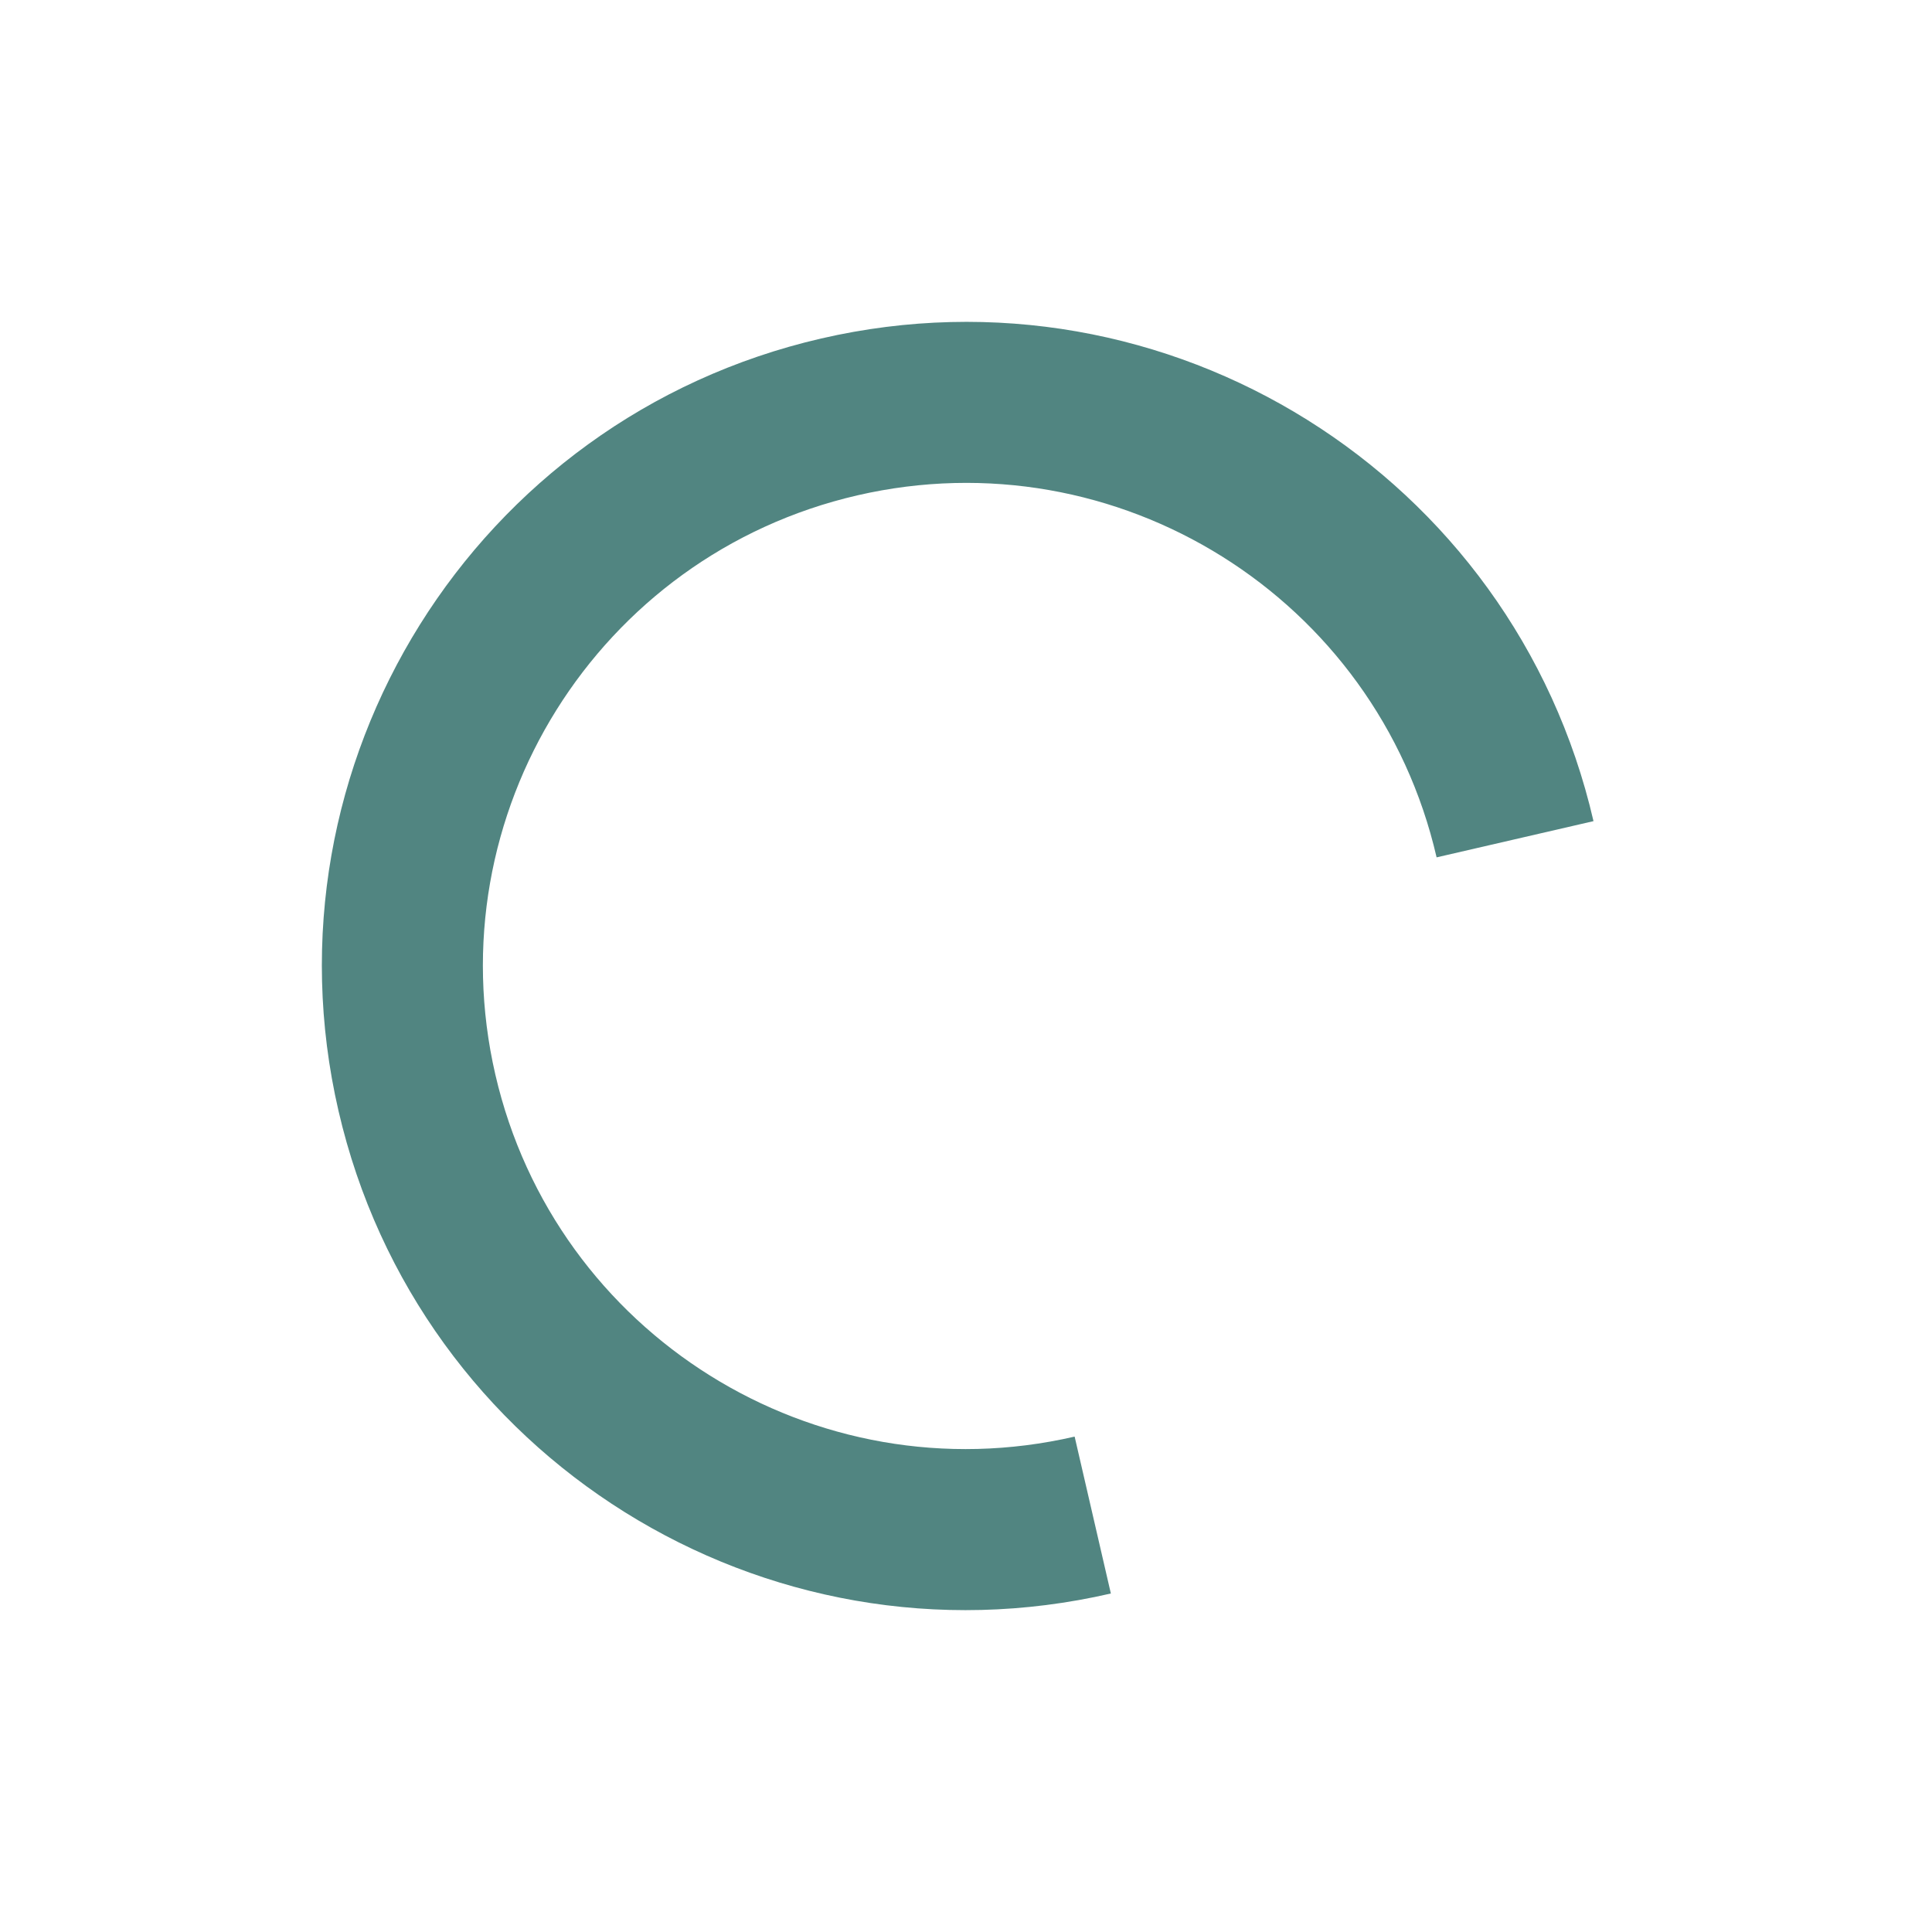
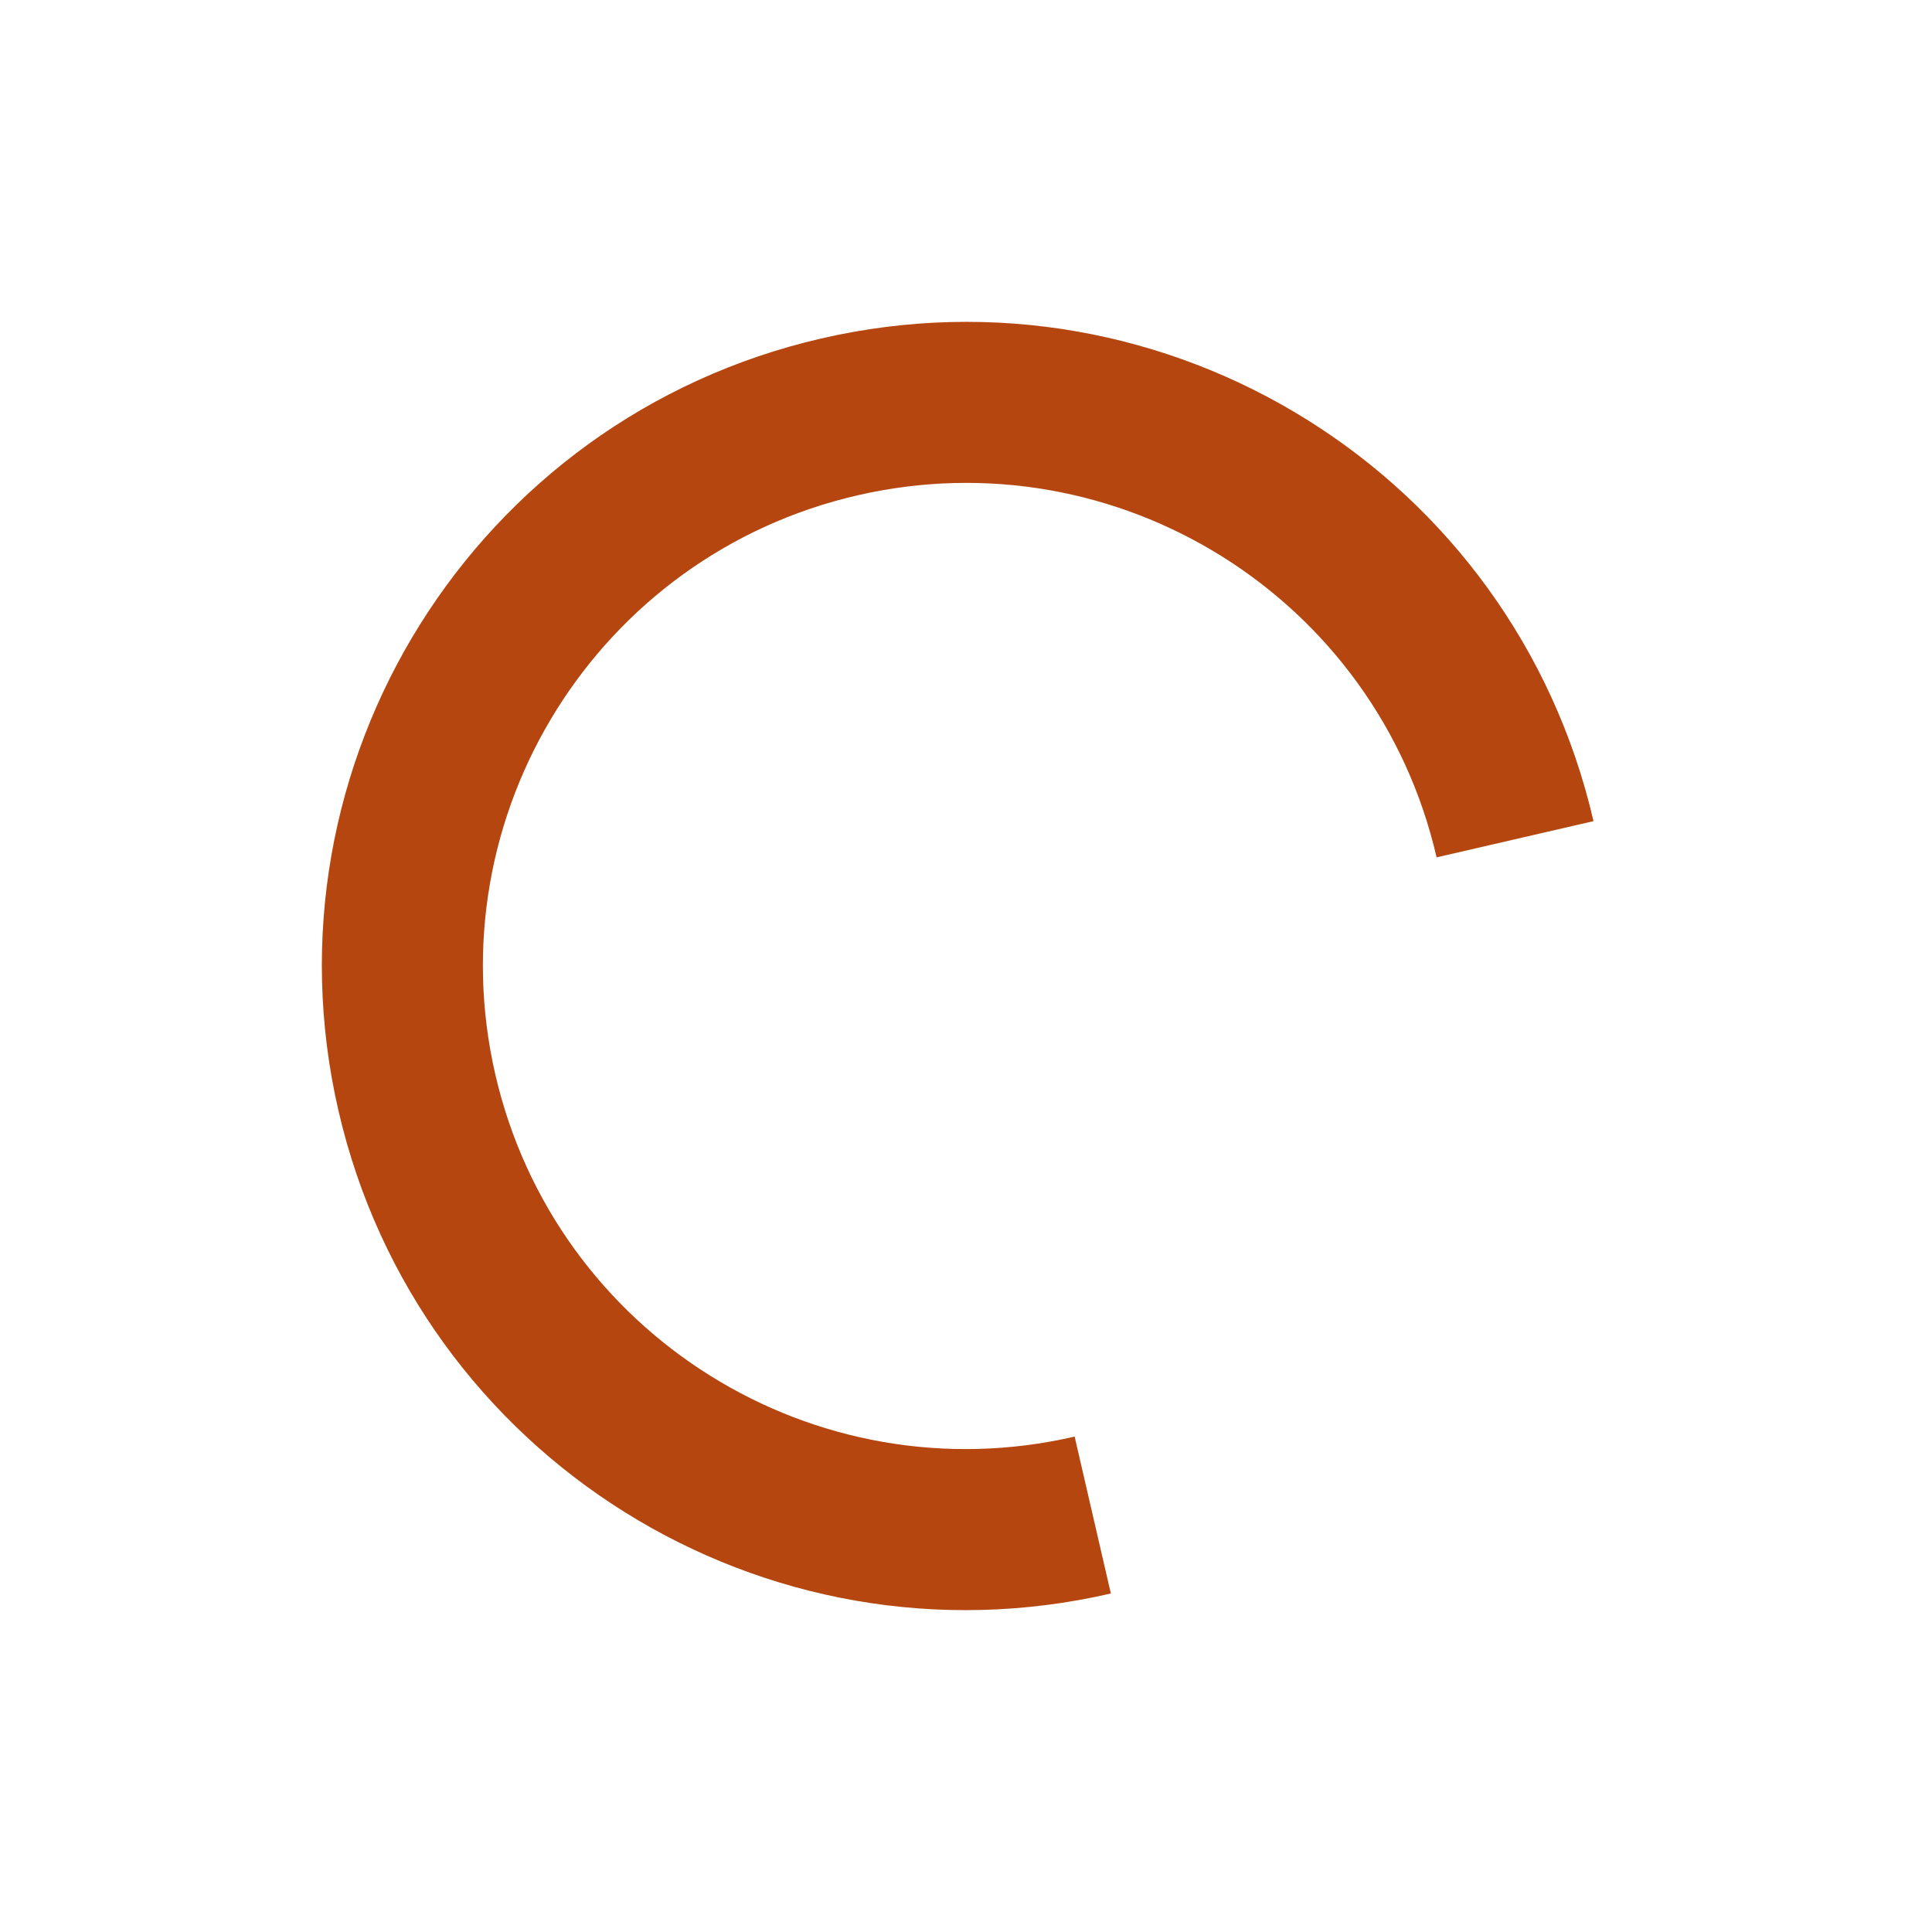
<svg xmlns="http://www.w3.org/2000/svg" width="48" height="48" viewBox="0 0 48 48" fill="none">
-   <path d="M26.699 35.692C20.242 37.183 13.798 33.157 12.307 26.699C10.817 20.242 14.843 13.798 21.3 12.307C27.758 10.817 34.202 14.843 35.692 21.301L39.59 20.401C37.602 11.791 29.011 6.422 20.401 8.41C11.791 10.398 6.422 18.989 8.41 27.599C10.398 36.209 18.989 41.578 27.599 39.59L26.699 35.692Z" fill="#518581" />
+   <path d="M26.699 35.692C20.242 37.183 13.798 33.157 12.307 26.699C10.817 20.242 14.843 13.798 21.3 12.307C27.758 10.817 34.202 14.843 35.692 21.301L39.59 20.401C37.602 11.791 29.011 6.422 20.401 8.41C11.791 10.398 6.422 18.989 8.41 27.599C10.398 36.209 18.989 41.578 27.599 39.59L26.699 35.692Z" fill="#B5460F" />
</svg>
